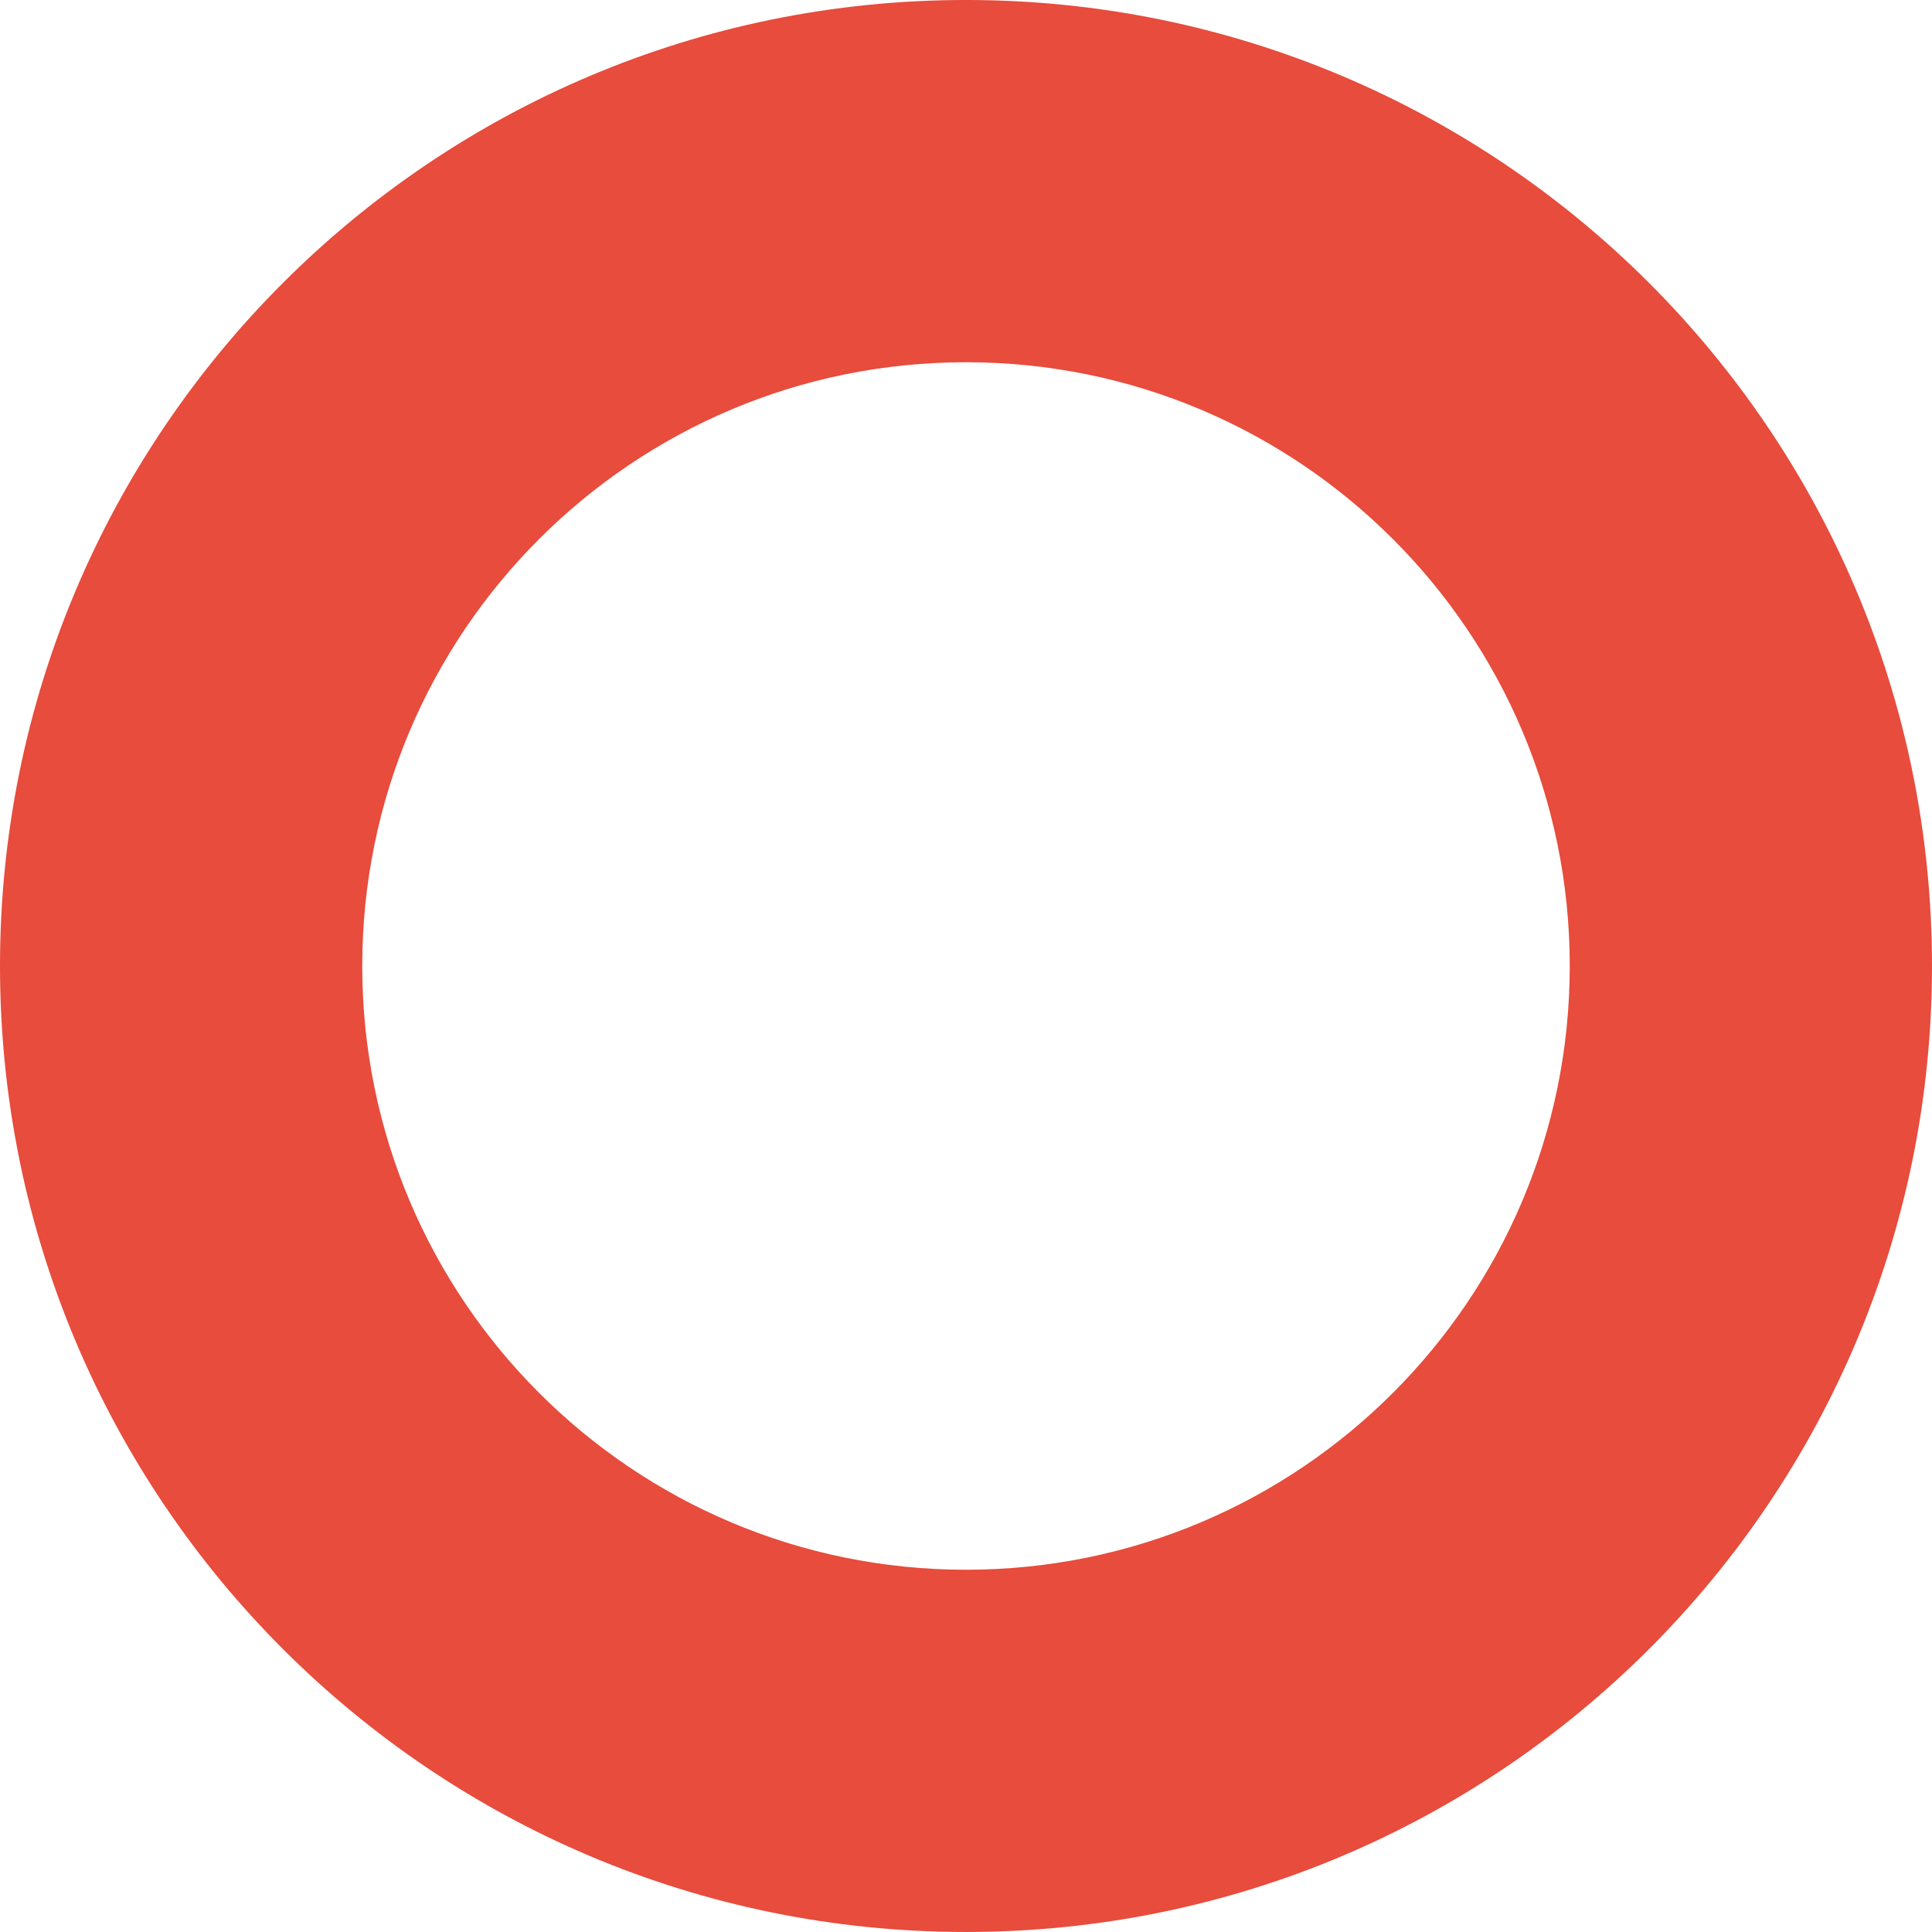
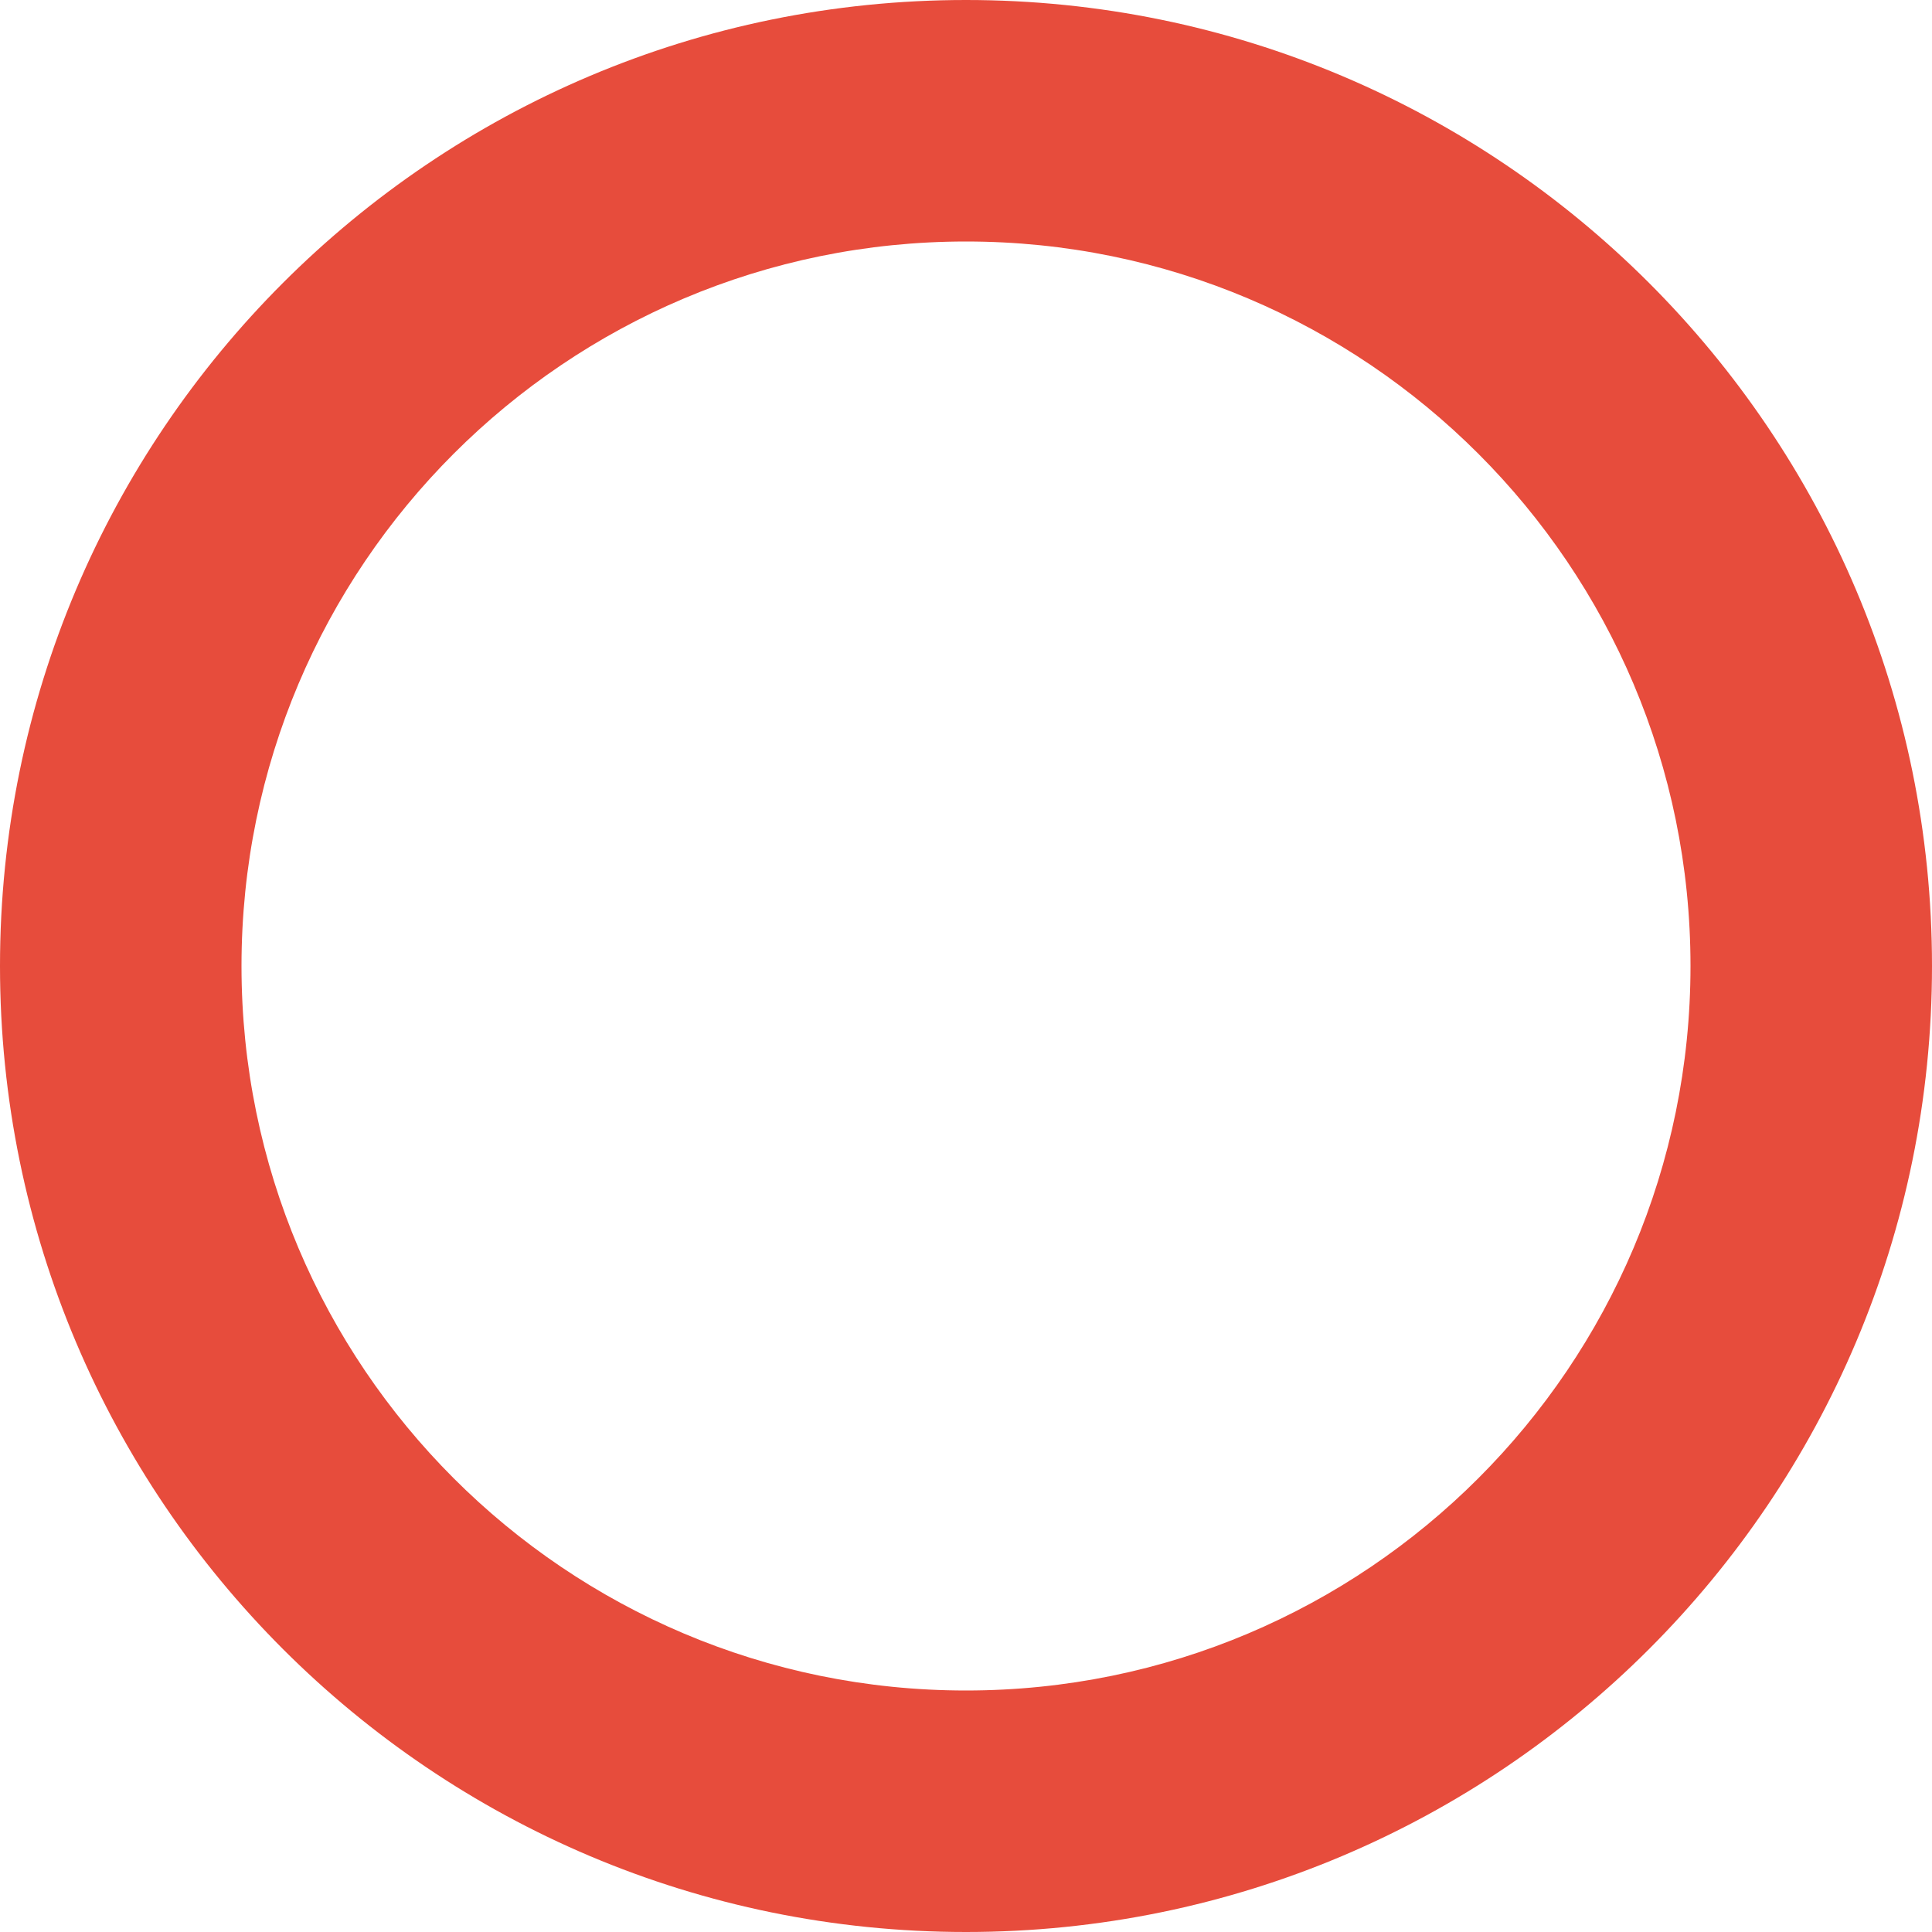
<svg xmlns="http://www.w3.org/2000/svg" width="8" height="8" id="svg2" version="1.1" viewBox="0 0 8 8">
  <defs id="defs4" />
  <g id="layer1" transform="translate(-7,-1037.362)">
-     <path style="fill:#e74c3c;fill-opacity:1;stroke:none" d="m 11,1037.362 a 4,4 0 0 0 -4,4 4,4 0 0 0 4,4 4,4 0 0 0 4,-4 4,4 0 0 0 -4,-4 z m 0,1.5 a 2.5,2.5 0 0 1 2.5,2.5 2.5,2.5 0 0 1 -2.5,2.5 2.5,2.5 0 0 1 -2.5,-2.5 2.5,2.5 0 0 1 2.5,-2.5 z" id="window-pin" />
+     <path style="fill:#e74c3c;fill-opacity:1;stroke:none;stroke-linecap:round;stroke-linejoin:round;stroke-opacity:1" d="M 4 0 A 4 4 0 0 0 0 4 A 4 4 0 0 0 4 8 A 4 4 0 0 0 8 4 A 4 4 0 0 0 4 0 z M 4 1 A 3 3 0 0 1 7 4 A 3 3 0 0 1 4 7 A 3 3 0 0 1 1 4 A 3 3 0 0 1 4 1 z " transform="translate(7,1037.362)" id="path4135" />
  </g>
</svg>
